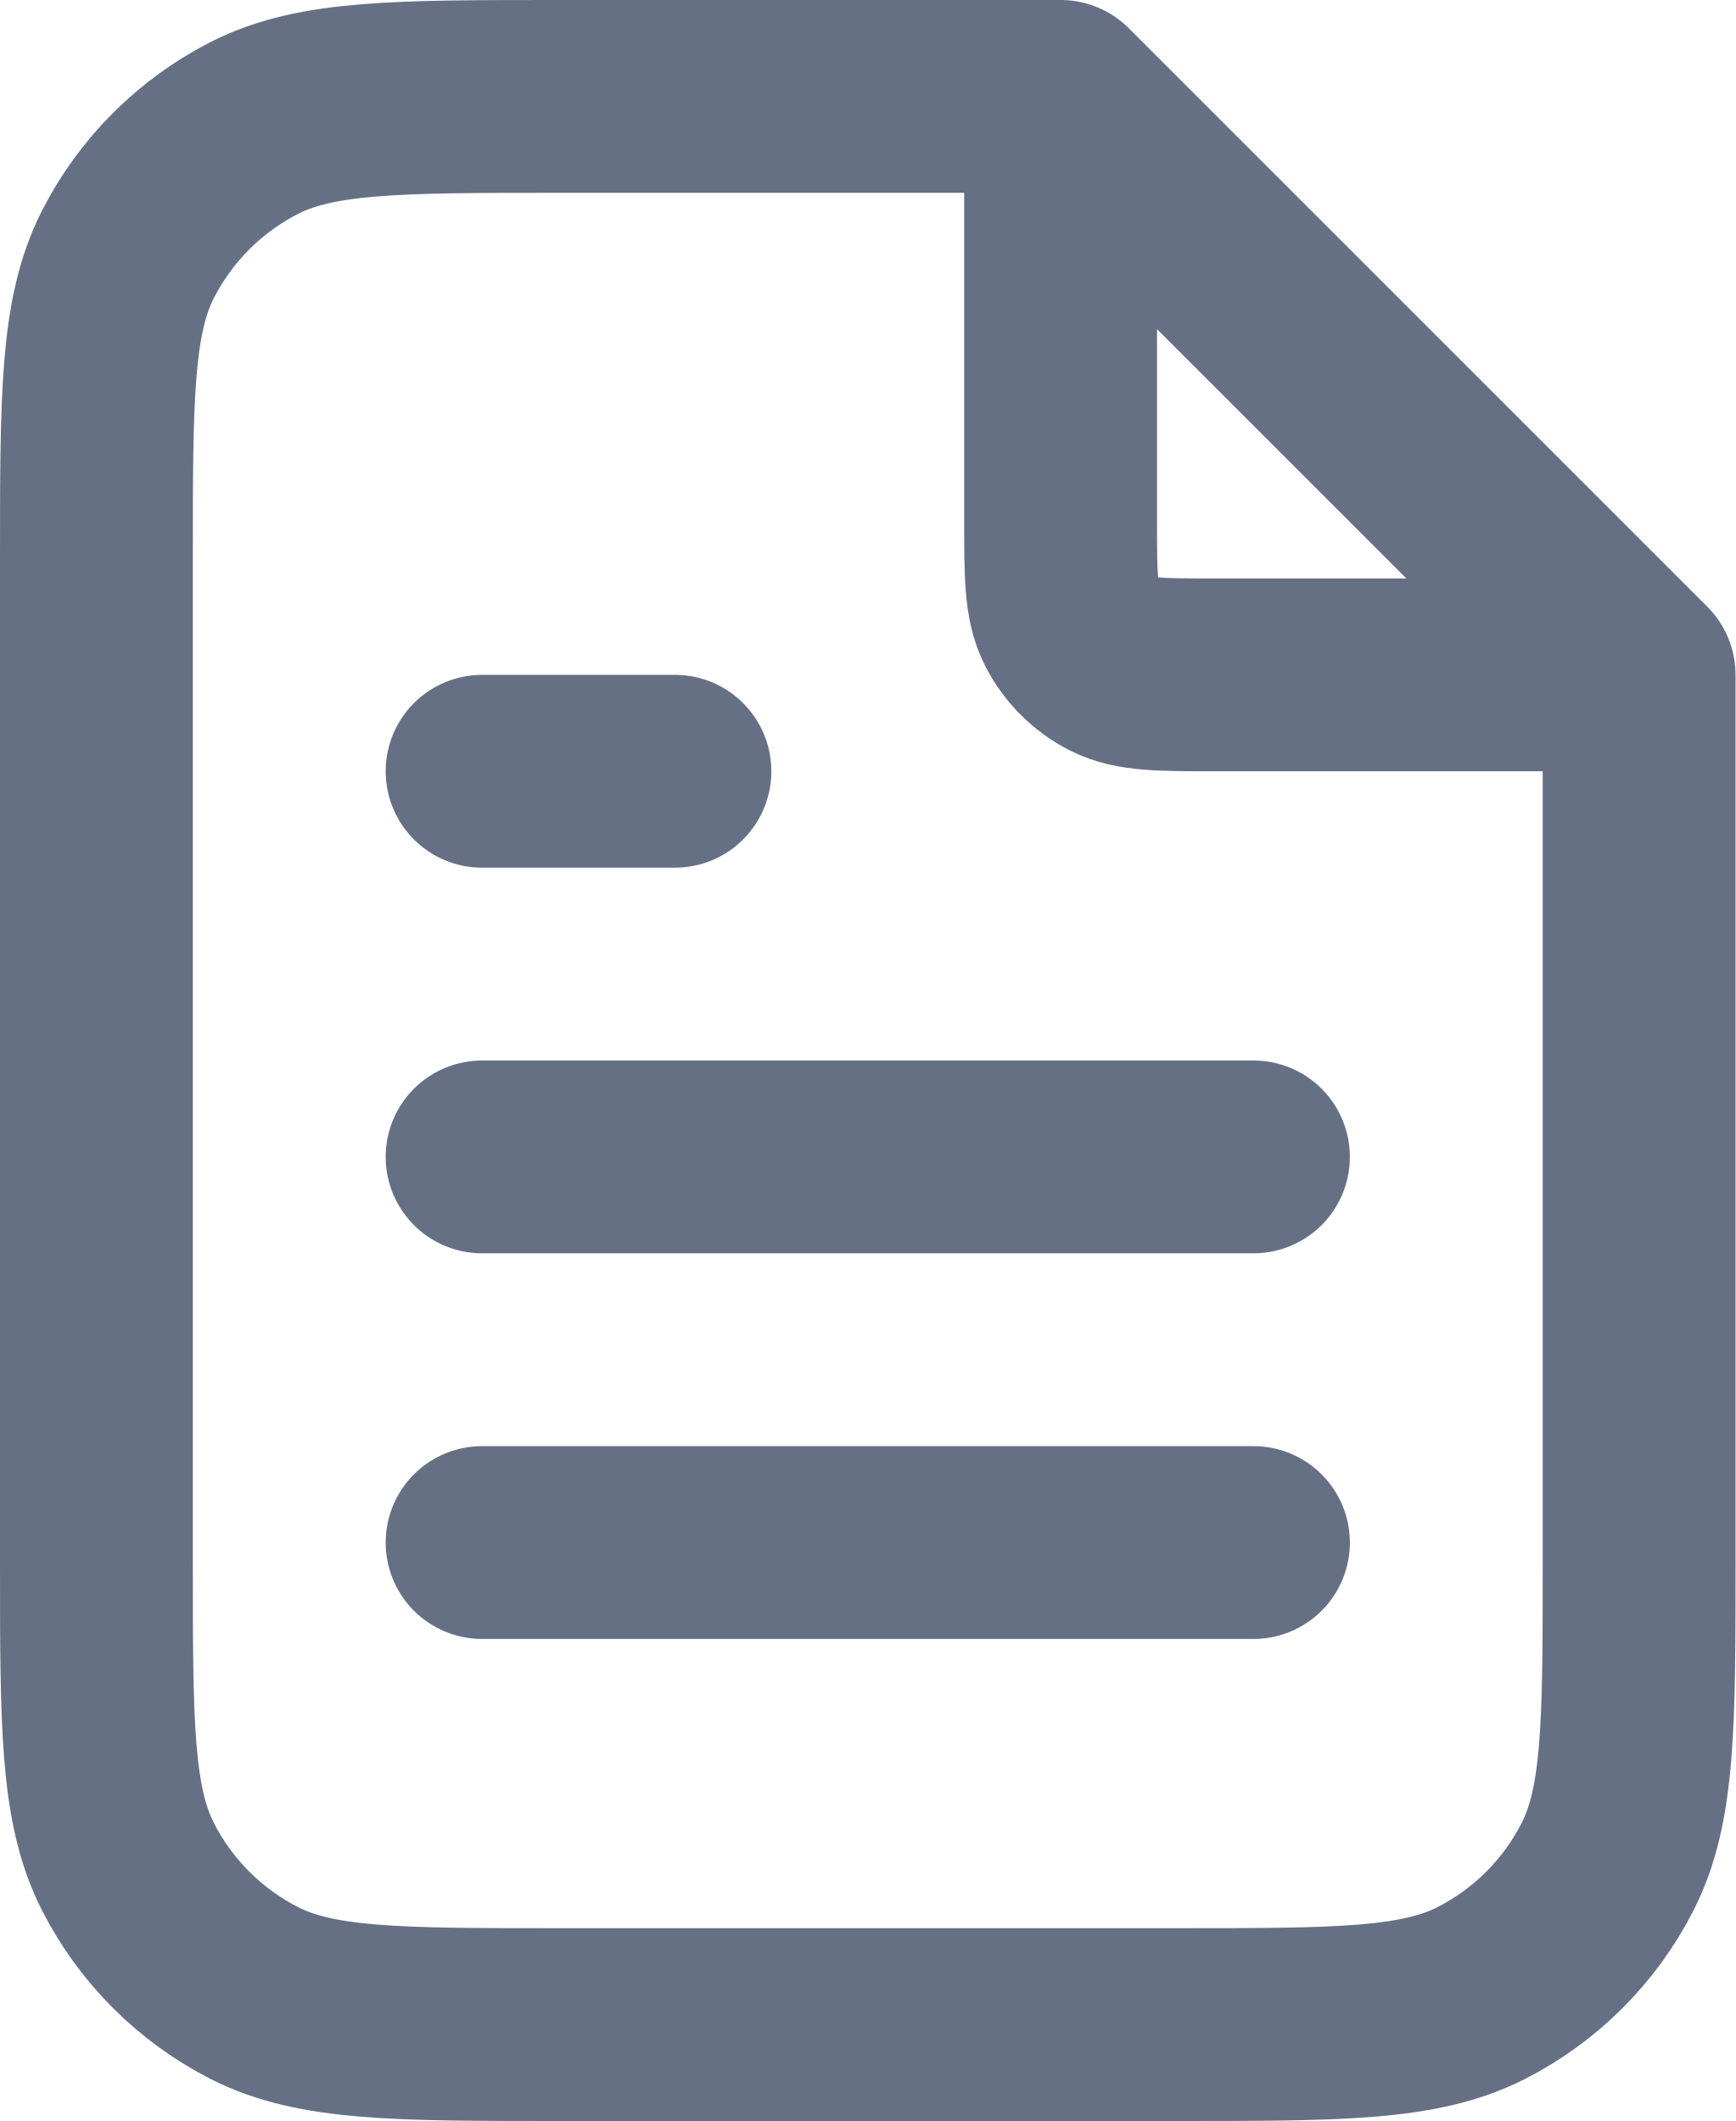
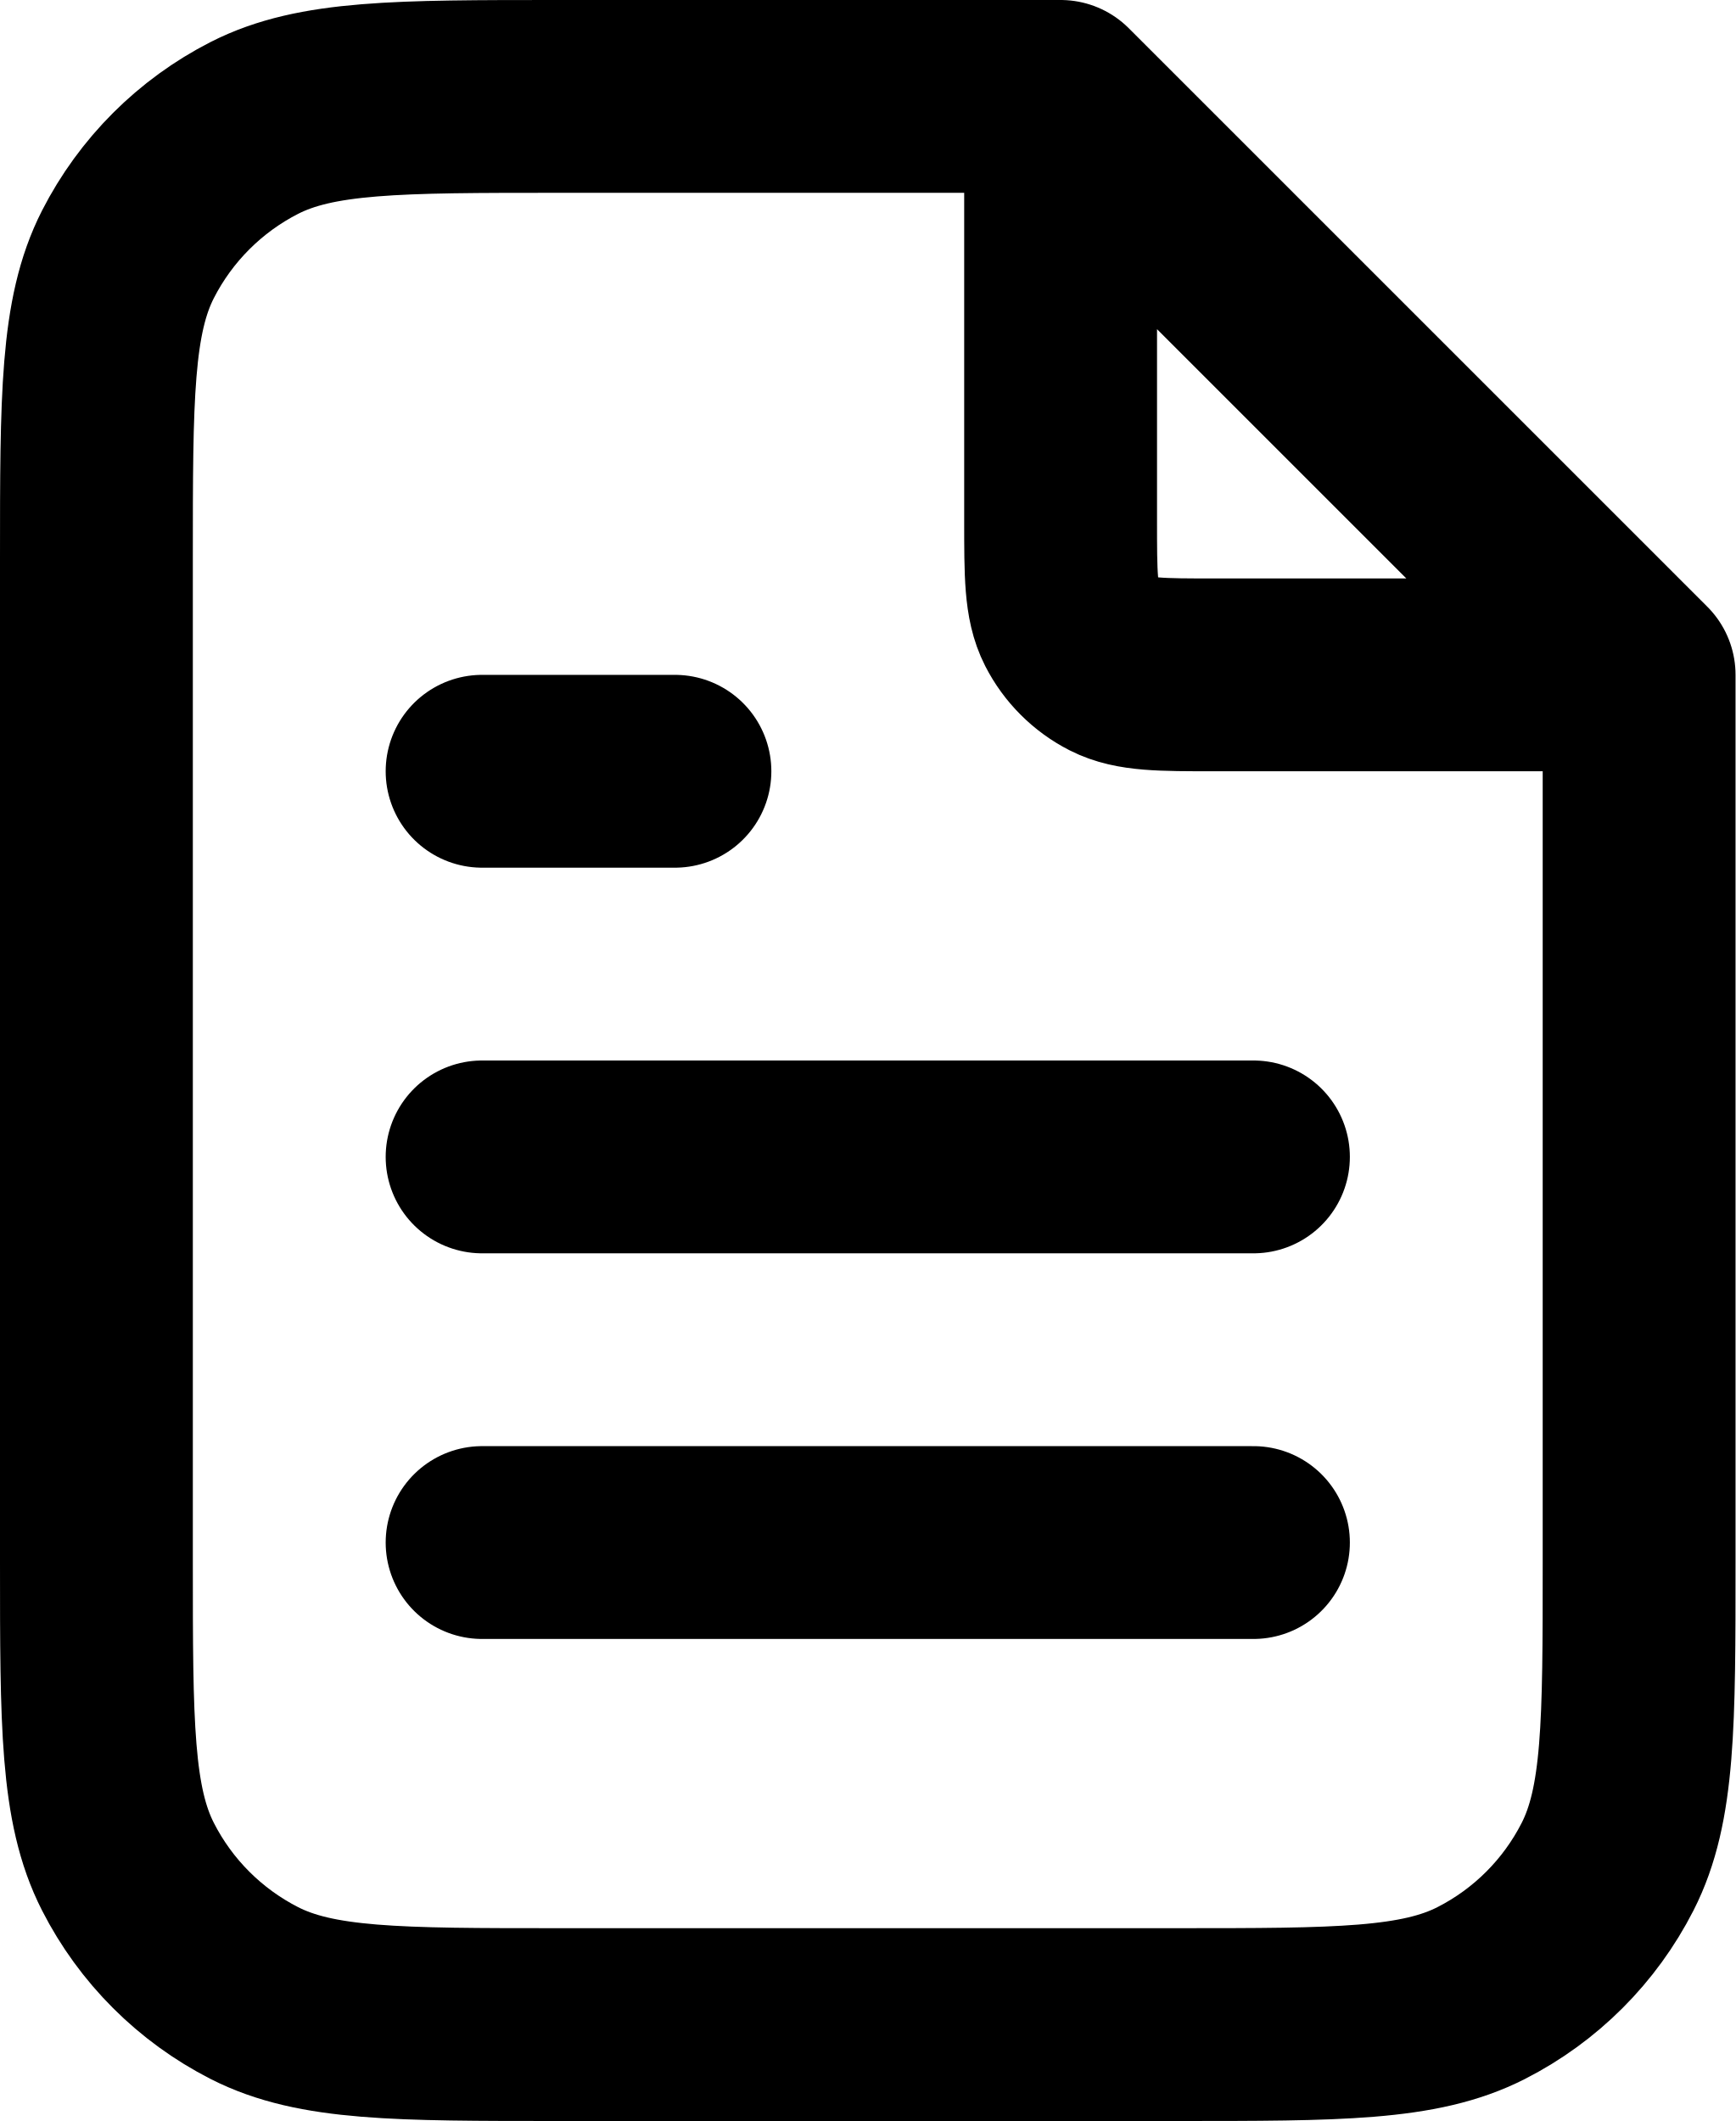
<svg xmlns="http://www.w3.org/2000/svg" width="18" height="22" viewBox="0 0 18 22" fill="none">
-   <path d="M11 1.27V5.4C11 5.96 11 6.24 11.109 6.454C11.205 6.642 11.358 6.795 11.546 6.891C11.76 7 12.04 7 12.6 7H16.73M13 12H5M13 16H5M7 8H5M11 1H5.8C4.12 1 3.28 1 2.638 1.327C2.074 1.615 1.615 2.074 1.327 2.638C1 3.28 1 4.12 1 5.8V16.2C1 17.88 1 18.72 1.327 19.362C1.615 19.927 2.074 20.385 2.638 20.673C3.28 21 4.12 21 5.8 21H12.2C13.88 21 14.72 21 15.362 20.673C15.927 20.385 16.385 19.927 16.673 19.362C17 18.72 17 17.88 17 16.2V7L11 1Z" stroke="#667085" stroke-width="2" stroke-linecap="round" stroke-linejoin="round" />
+   <path d="M11 1.27V5.4C11 5.96 11 6.24 11.109 6.454C11.205 6.642 11.358 6.795 11.546 6.891C11.76 7 12.04 7 12.6 7H16.73M13 12H5M13 16H5M7 8H5M11 1H5.8C4.12 1 3.28 1 2.638 1.327C2.074 1.615 1.615 2.074 1.327 2.638C1 3.28 1 4.12 1 5.8V16.2C1 17.88 1 18.72 1.327 19.362C1.615 19.927 2.074 20.385 2.638 20.673C3.28 21 4.12 21 5.8 21H12.2C13.88 21 14.72 21 15.362 20.673C15.927 20.385 16.385 19.927 16.673 19.362C17 18.72 17 17.88 17 16.2V7L11 1Z" stroke="currentColor" stroke-width="2" stroke-linecap="round" stroke-linejoin="round" />
</svg>
